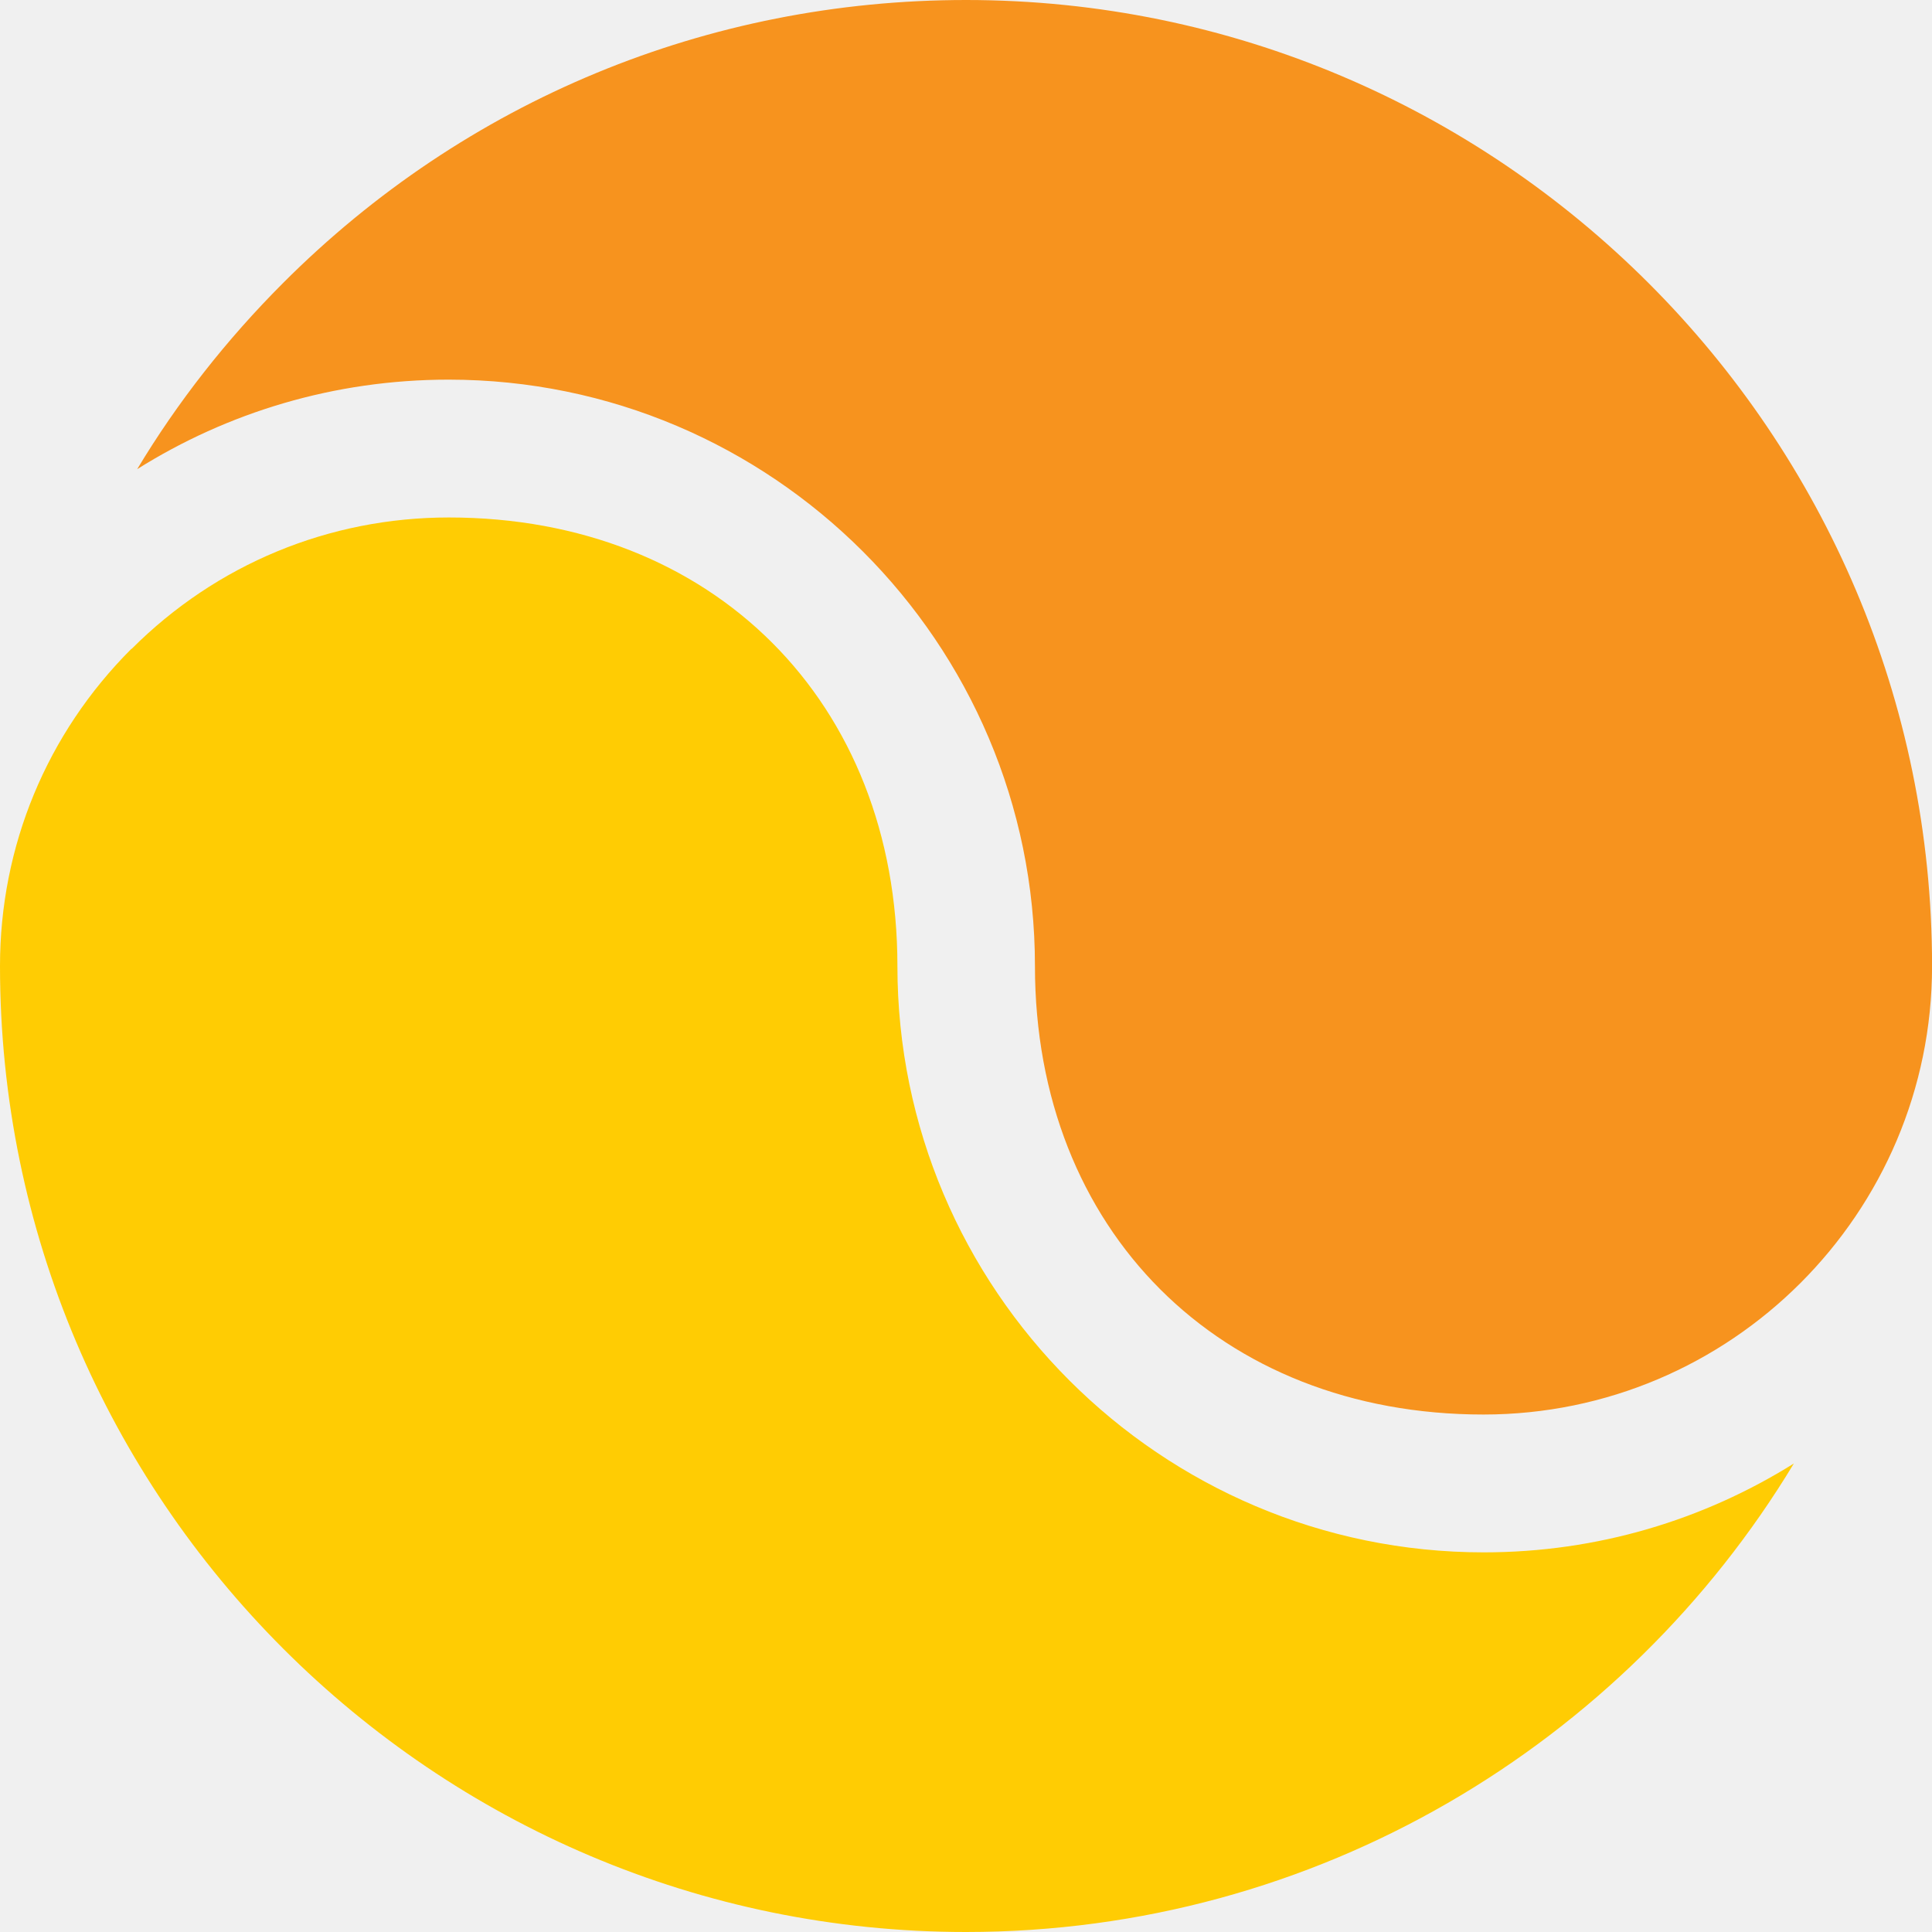
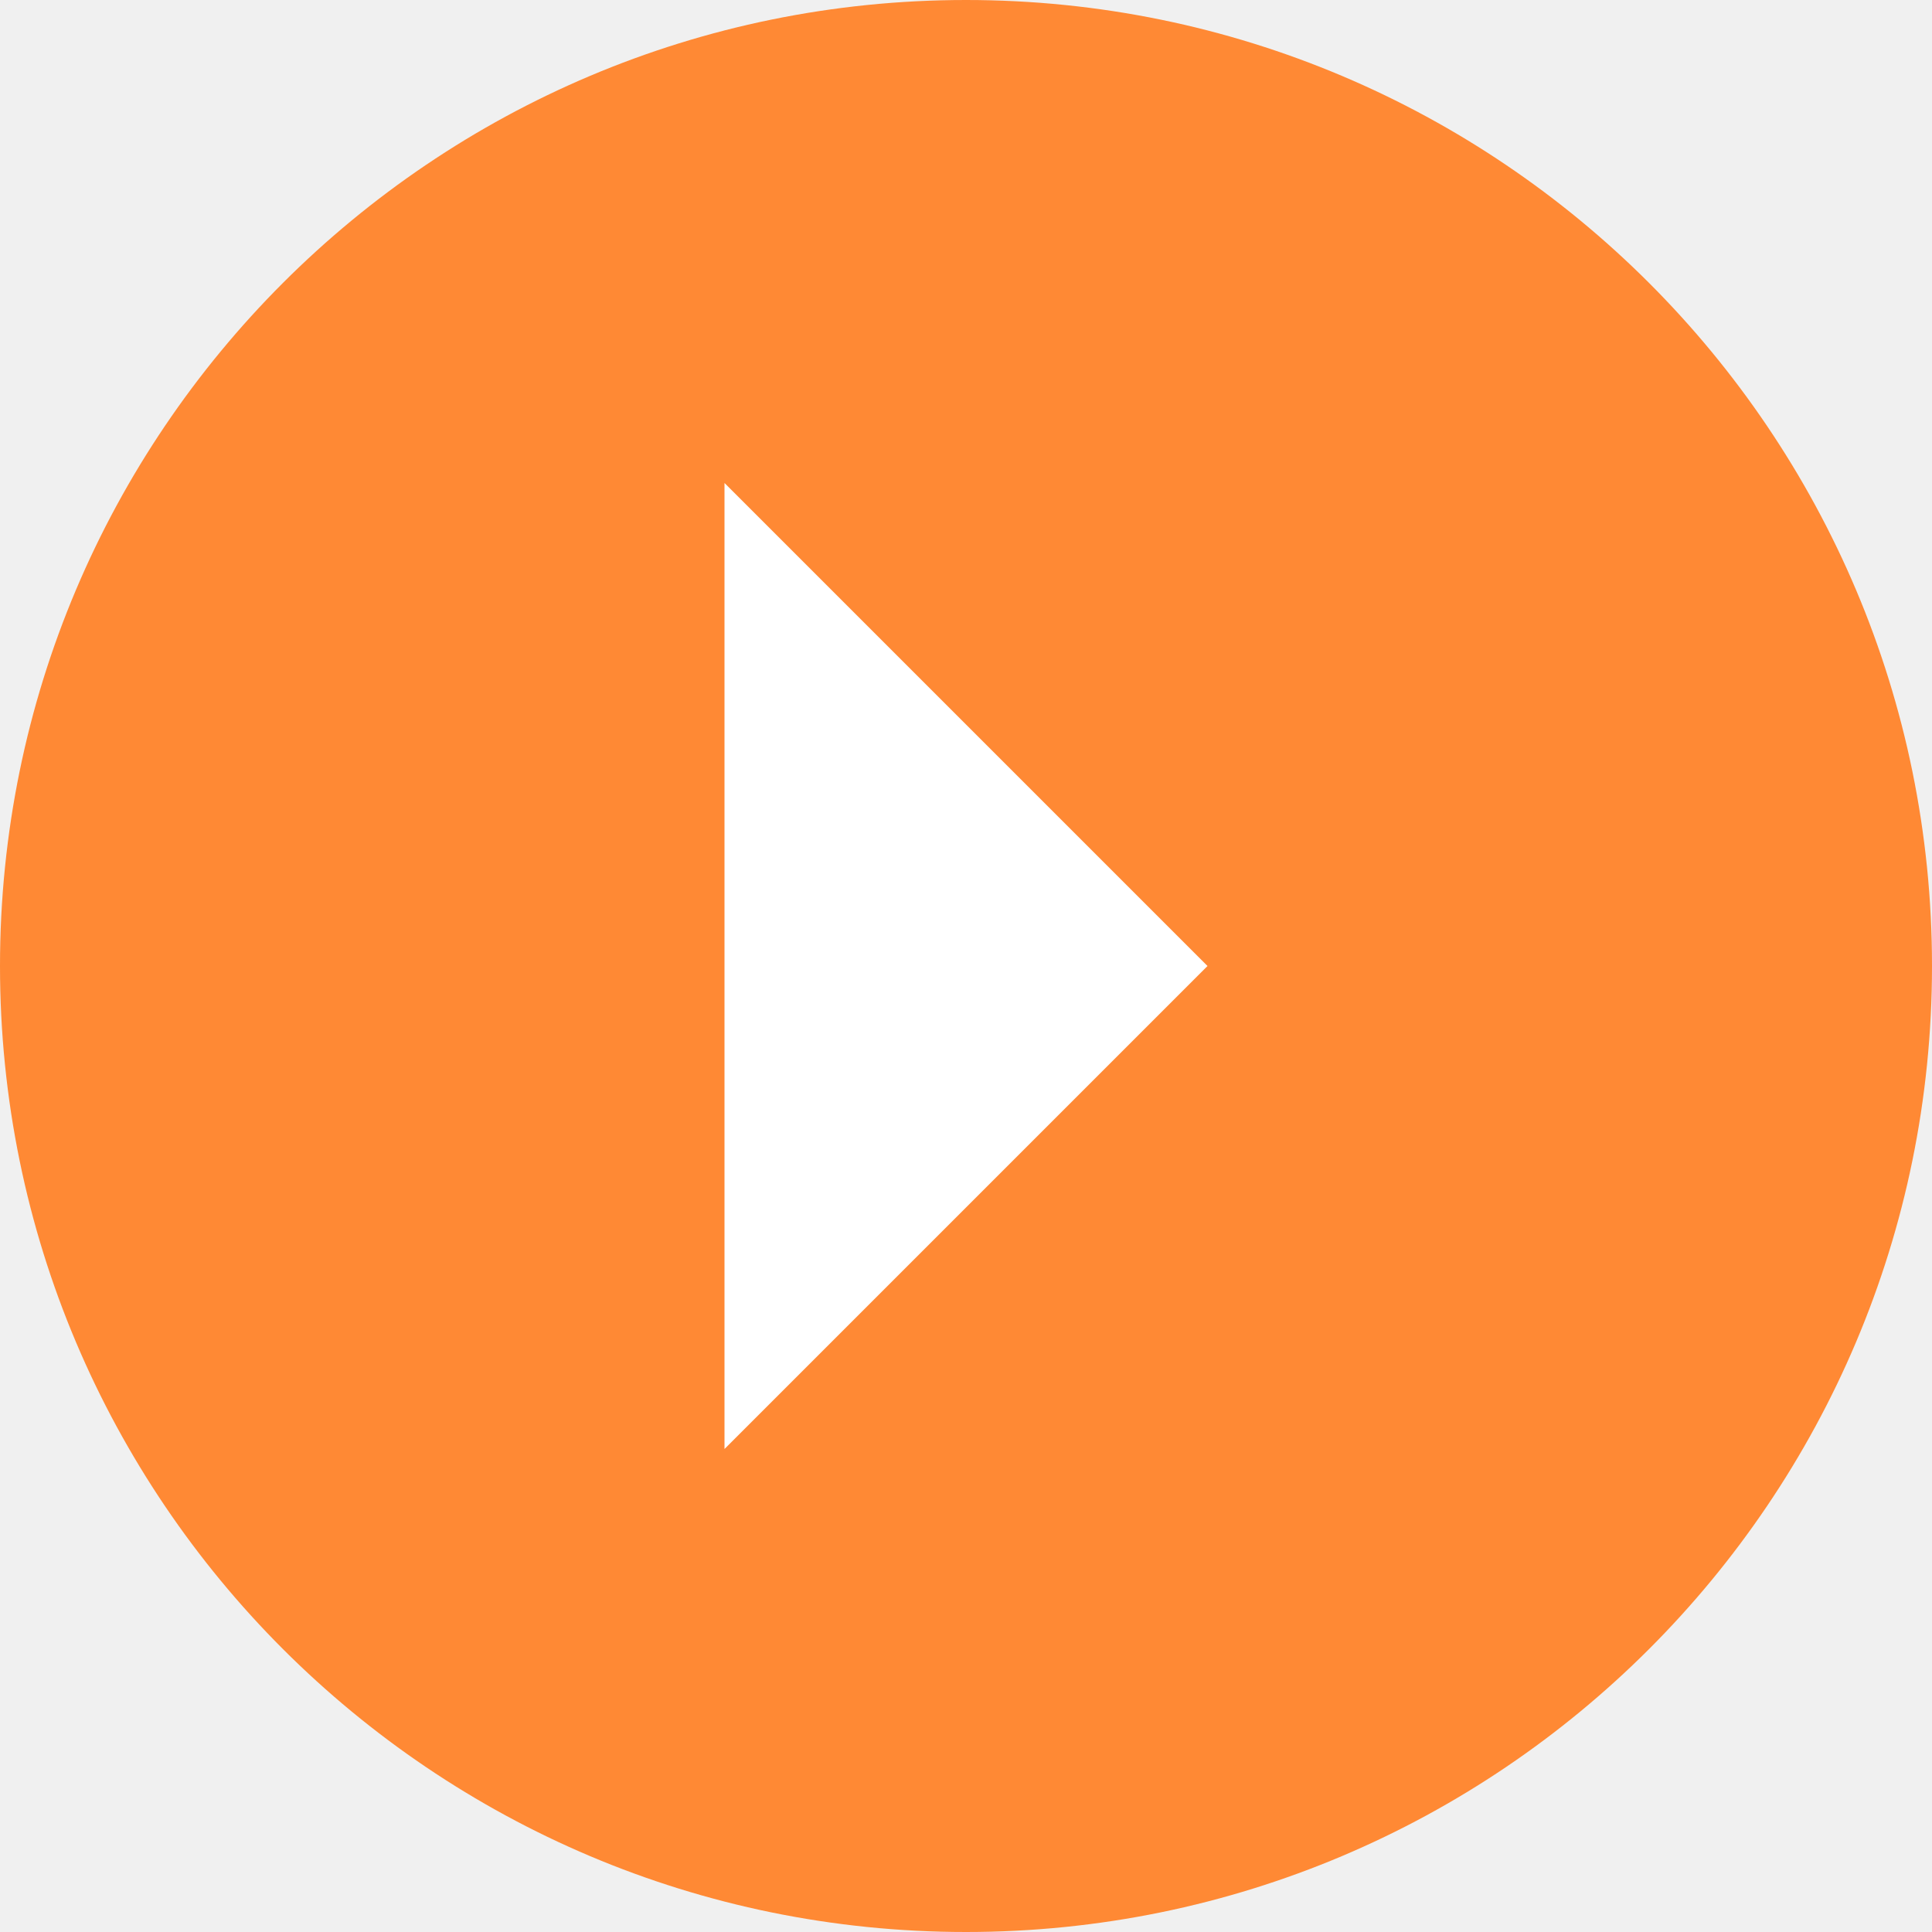
<svg xmlns="http://www.w3.org/2000/svg" width="32" height="32" viewBox="0 0 32 32" fill="none">
-   <g clip-path="url(#clip0_4011_1470)">
-     <path d="M2.176 10.747C0.773 12.149 0 14.016 0 16C0 24.822 7.179 32 16 32C21.808 32 26.907 28.886 29.712 24.24C28.219 25.174 26.459 25.712 24.576 25.712C19.221 25.712 14.864 21.355 14.864 16C14.864 11.627 11.808 8.571 7.435 8.571C5.451 8.571 3.584 9.344 2.181 10.747H2.176Z" fill="#FFCC03" />
-     <path d="M32.001 16C32.001 7.179 24.822 0 16 0C11.729 0 7.707 1.664 4.688 4.688C3.75 5.627 2.939 6.661 2.272 7.771C3.766 6.832 5.536 6.288 7.43 6.288C12.784 6.288 17.142 10.645 17.142 16C17.142 20.373 20.198 23.429 24.571 23.429C28.667 23.429 32.001 20.096 32.001 16Z" fill="#F7931E" />
-   </g>
-   <defs>
-     <clipPath id="clip0_4011_1470">
-       <rect width="32" height="32" fill="white" />
-     </clipPath>
-   </defs>
+   <circle cx="16" cy="16" r="16" fill="#FF8934" />
+   <path d="M12 8L20 16L12 24V8Z" fill="white" />
</svg>
